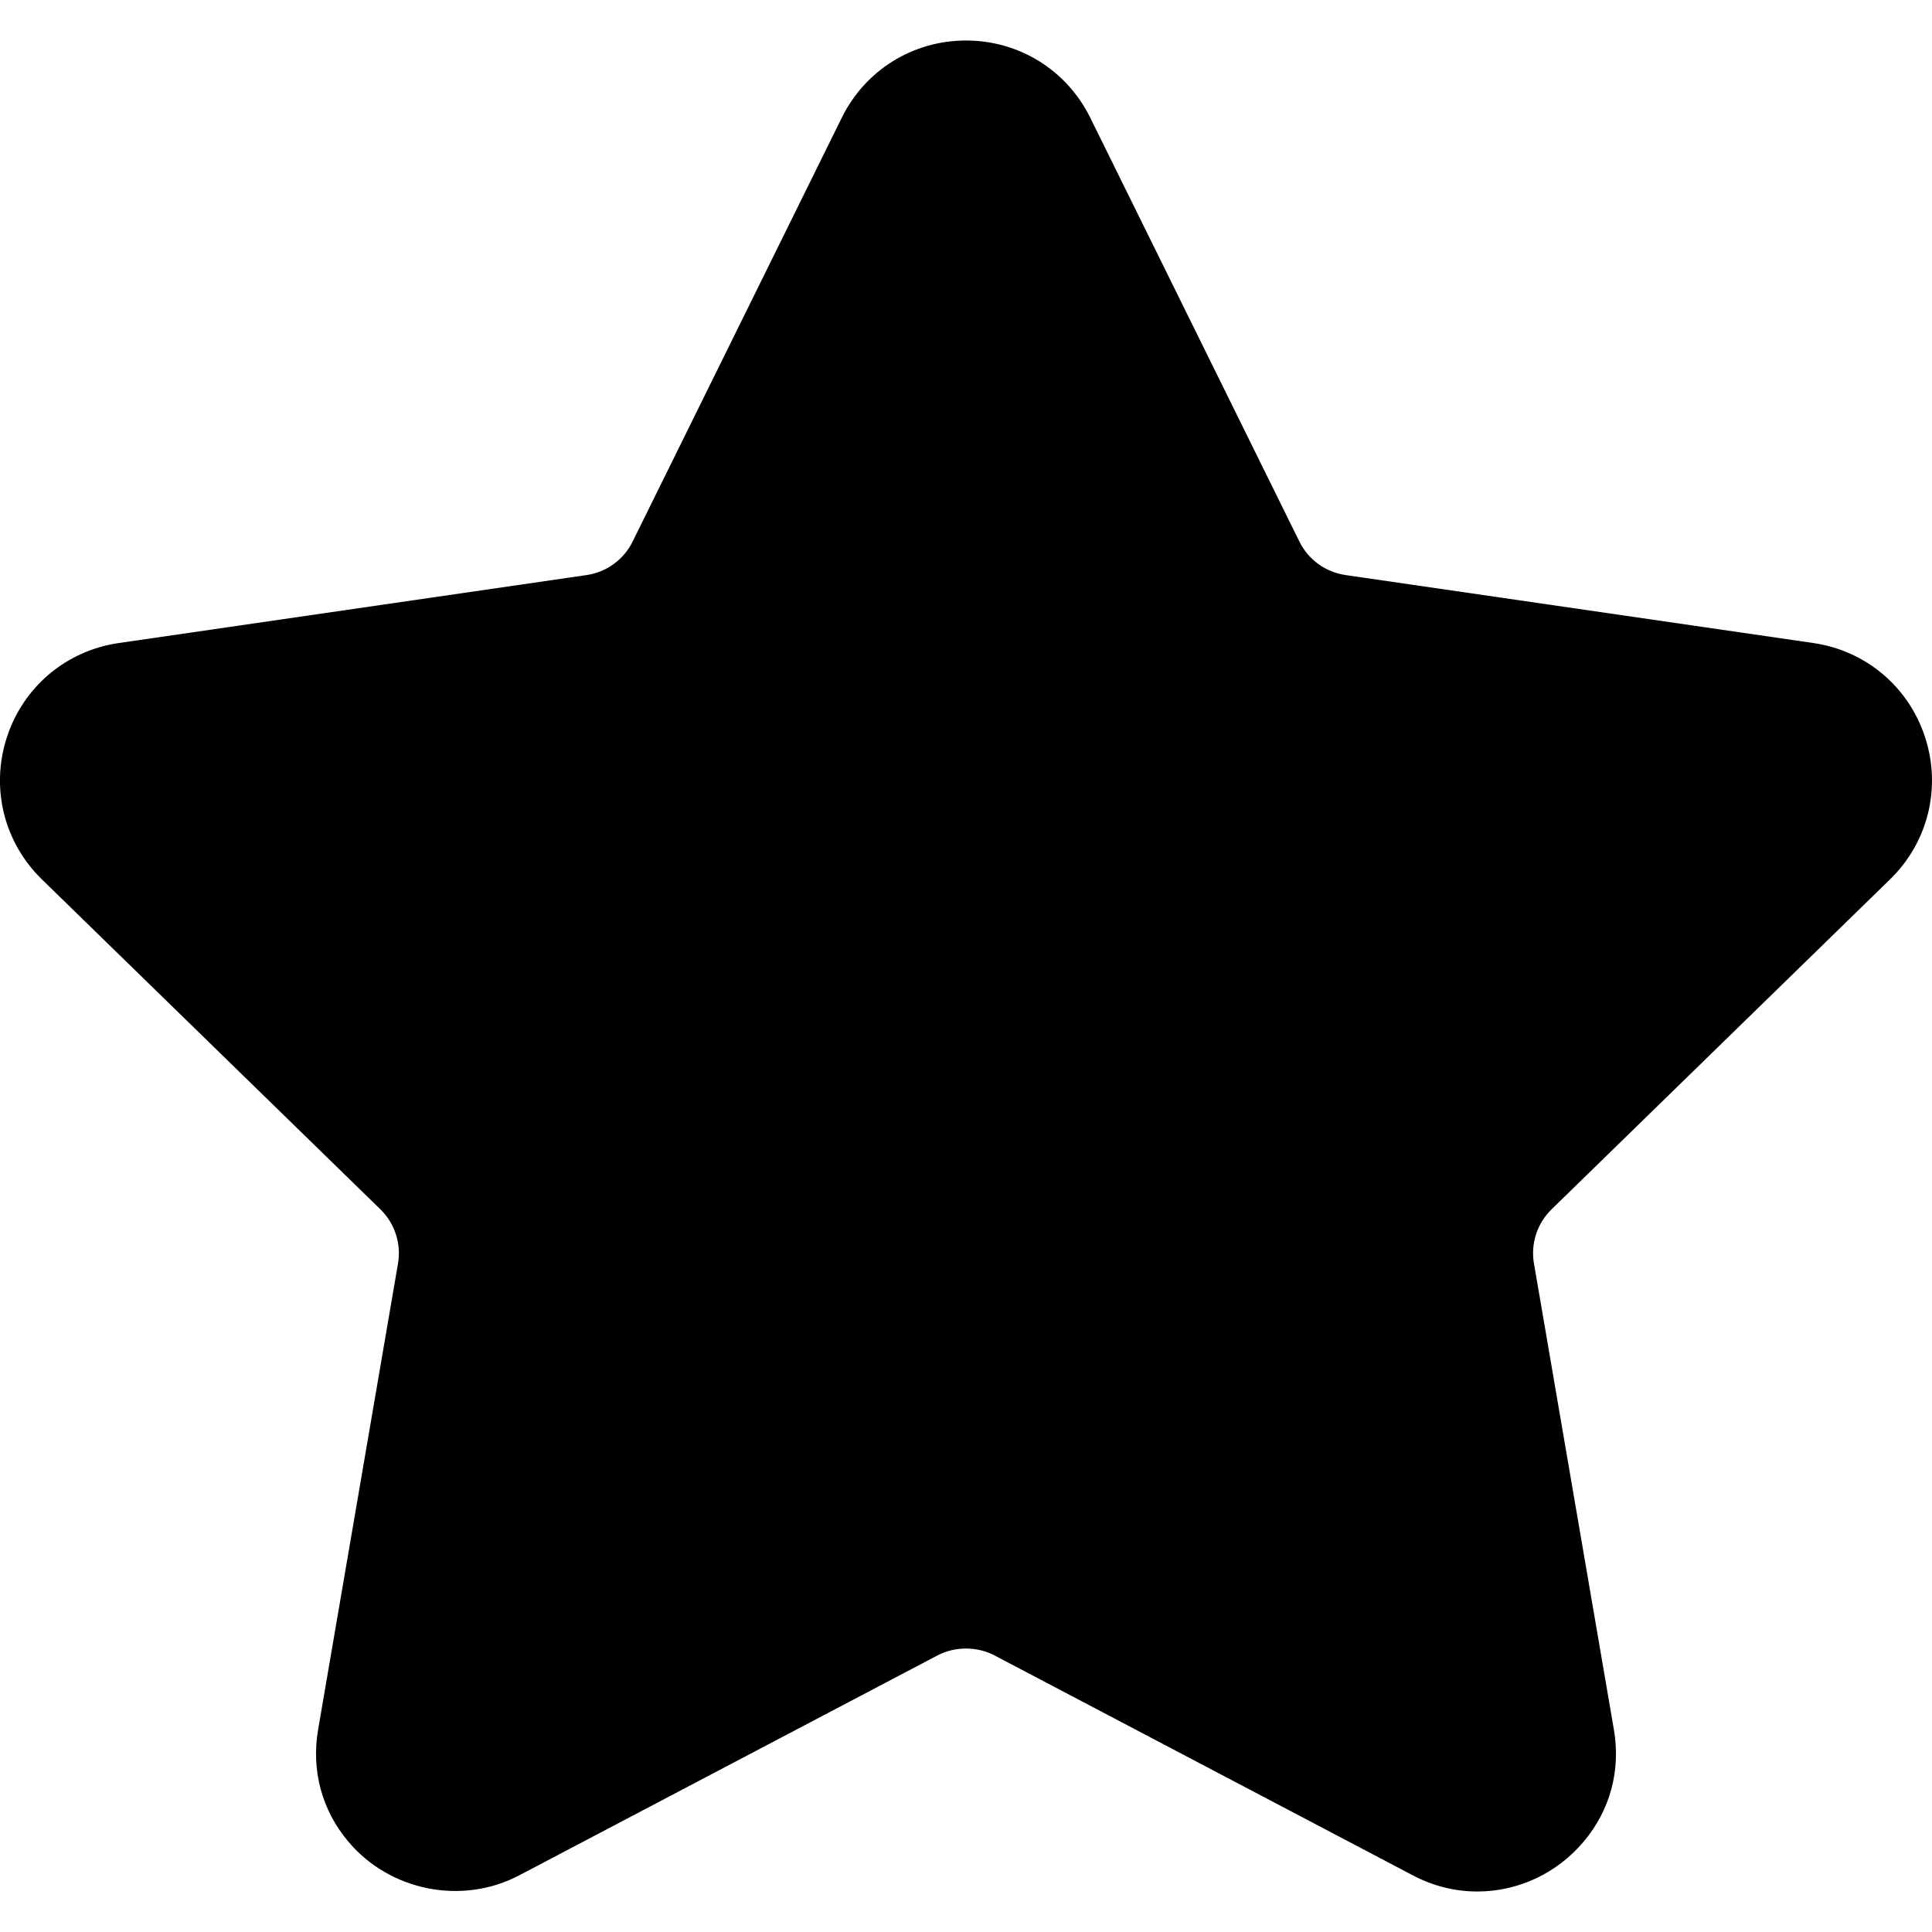
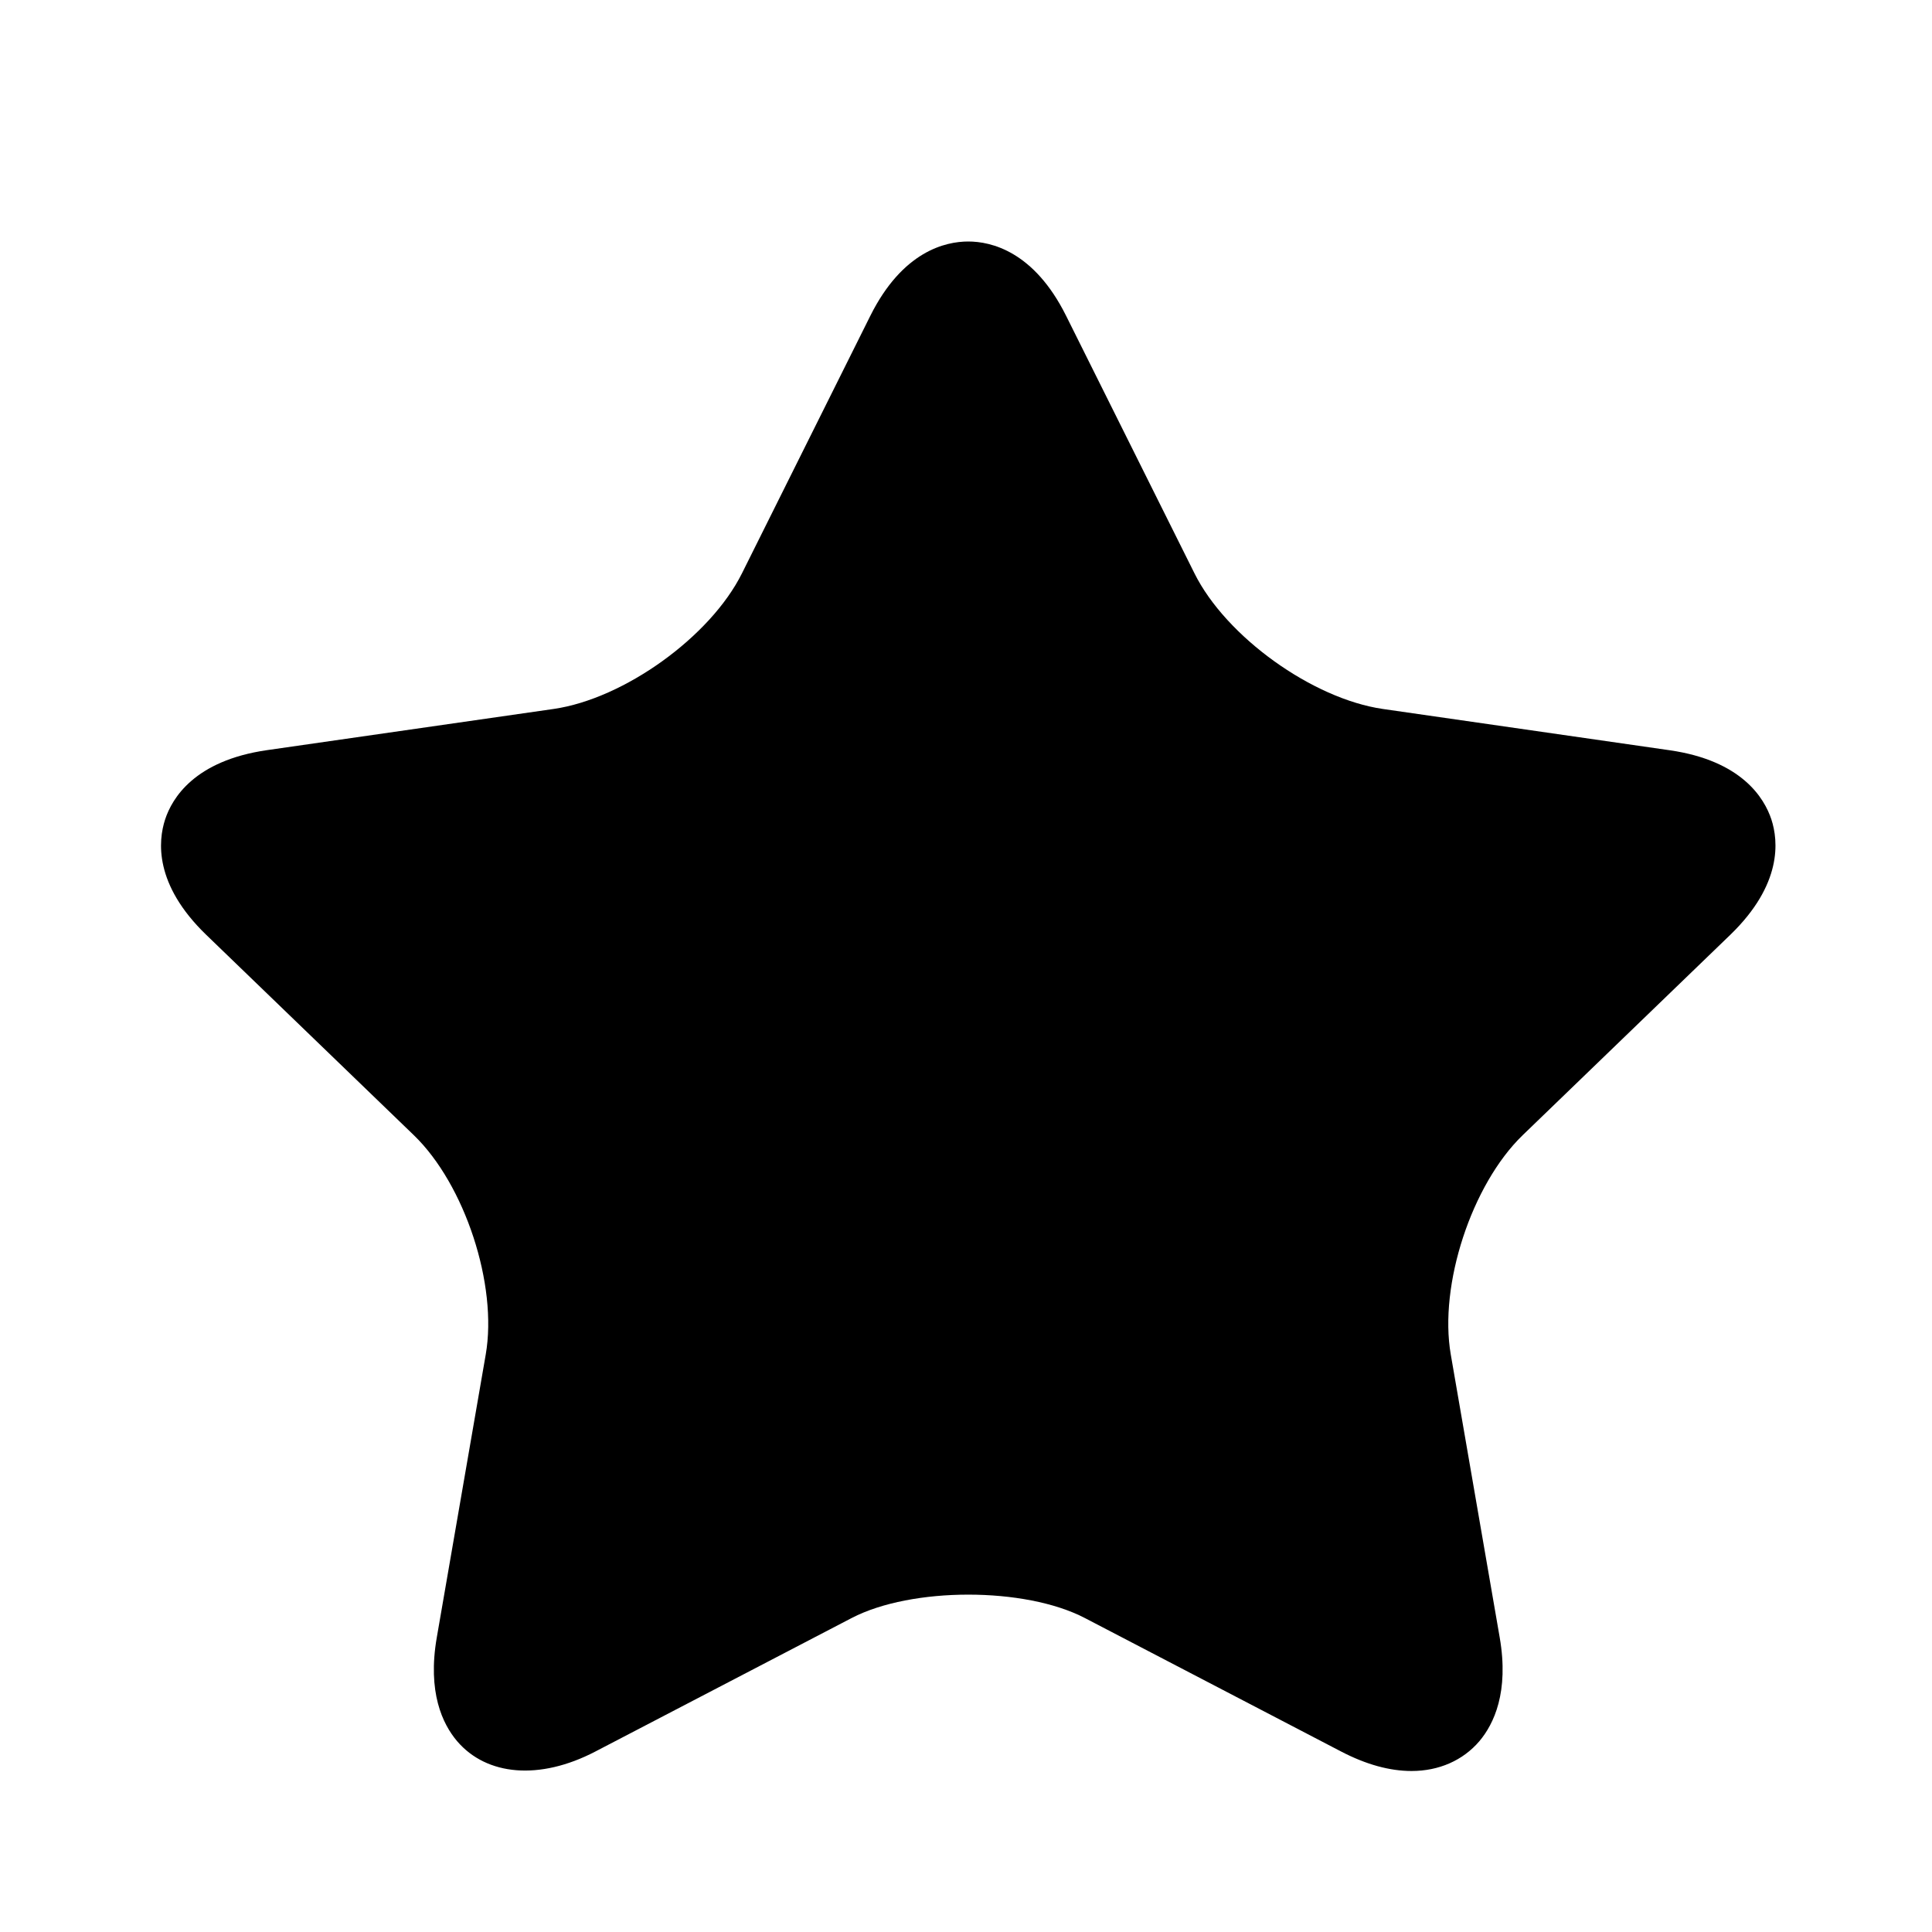
- <svg xmlns="http://www.w3.org/2000/svg" version="1.1" id="Capa_1" x="0px" y="0px" viewBox="0 0 49.94 49.94" style="enable-background:new 0 0 49.94 49.94;" xml:space="preserve">
-   <path d="M48.856,22.73c0.983-0.958,1.33-2.364,0.906-3.671c-0.425-1.307-1.532-2.24-2.892-2.438l-12.092-1.757  c-0.515-0.075-0.96-0.398-1.19-0.865L28.182,3.043c-0.607-1.231-1.839-1.996-3.212-1.996c-1.372,0-2.604,0.765-3.211,1.996  L16.352,14c-0.23,0.467-0.676,0.79-1.191,0.865L3.069,16.622c-1.359,0.197-2.467,1.131-2.892,2.438  c-0.424,1.307-0.077,2.713,0.906,3.671l8.749,8.528c0.373,0.364,0.544,0.888,0.456,1.4L8.224,44.701  c-0.183,1.06,0.095,2.091,0.781,2.904c1.066,1.267,2.927,1.653,4.415,0.871l10.814-5.686c0.452-0.237,1.021-0.235,1.472,0  l10.815,5.686c0.526,0.277,1.087,0.417,1.666,0.417c1.057,0,2.059-0.47,2.748-1.288c0.687-0.813,0.964-1.846,0.781-2.904  l-2.065-12.042c-0.088-0.513,0.083-1.036,0.456-1.4L48.856,22.73z" />
+ <svg xmlns="http://www.w3.org/2000/svg" width="24" height="24">
+   <path d="M22.005 10.18c-.088-.266-.368-.731-1.263-.86l-3.564-.513c-.875-.127-1.948-.897-2.34-1.685l-1.594-3.198C12.844 3.12 12.31 3 12.028 3c-.283 0-.816.12-1.217.924L9.217 7.122c-.392.787-1.463 1.558-2.34 1.685l-3.563.512c-.896.13-1.176.595-1.263.861-.087.267-.138.806.51 1.432l2.58 2.49c.634.612 1.043 1.86.893 2.724l-.608 3.515c-.118.68.072 1.076.252 1.288.367.43 1.024.49 1.716.13l3.187-1.66c.744-.386 2.15-.387 2.894 0l3.187 1.66c.308.16.6.241.873.241.339 0 .638-.131.842-.37.18-.213.37-.609.253-1.288l-.608-3.516c-.15-.864.26-2.112.893-2.724l2.58-2.49c.647-.626.597-1.165.51-1.432z" />
</svg>
